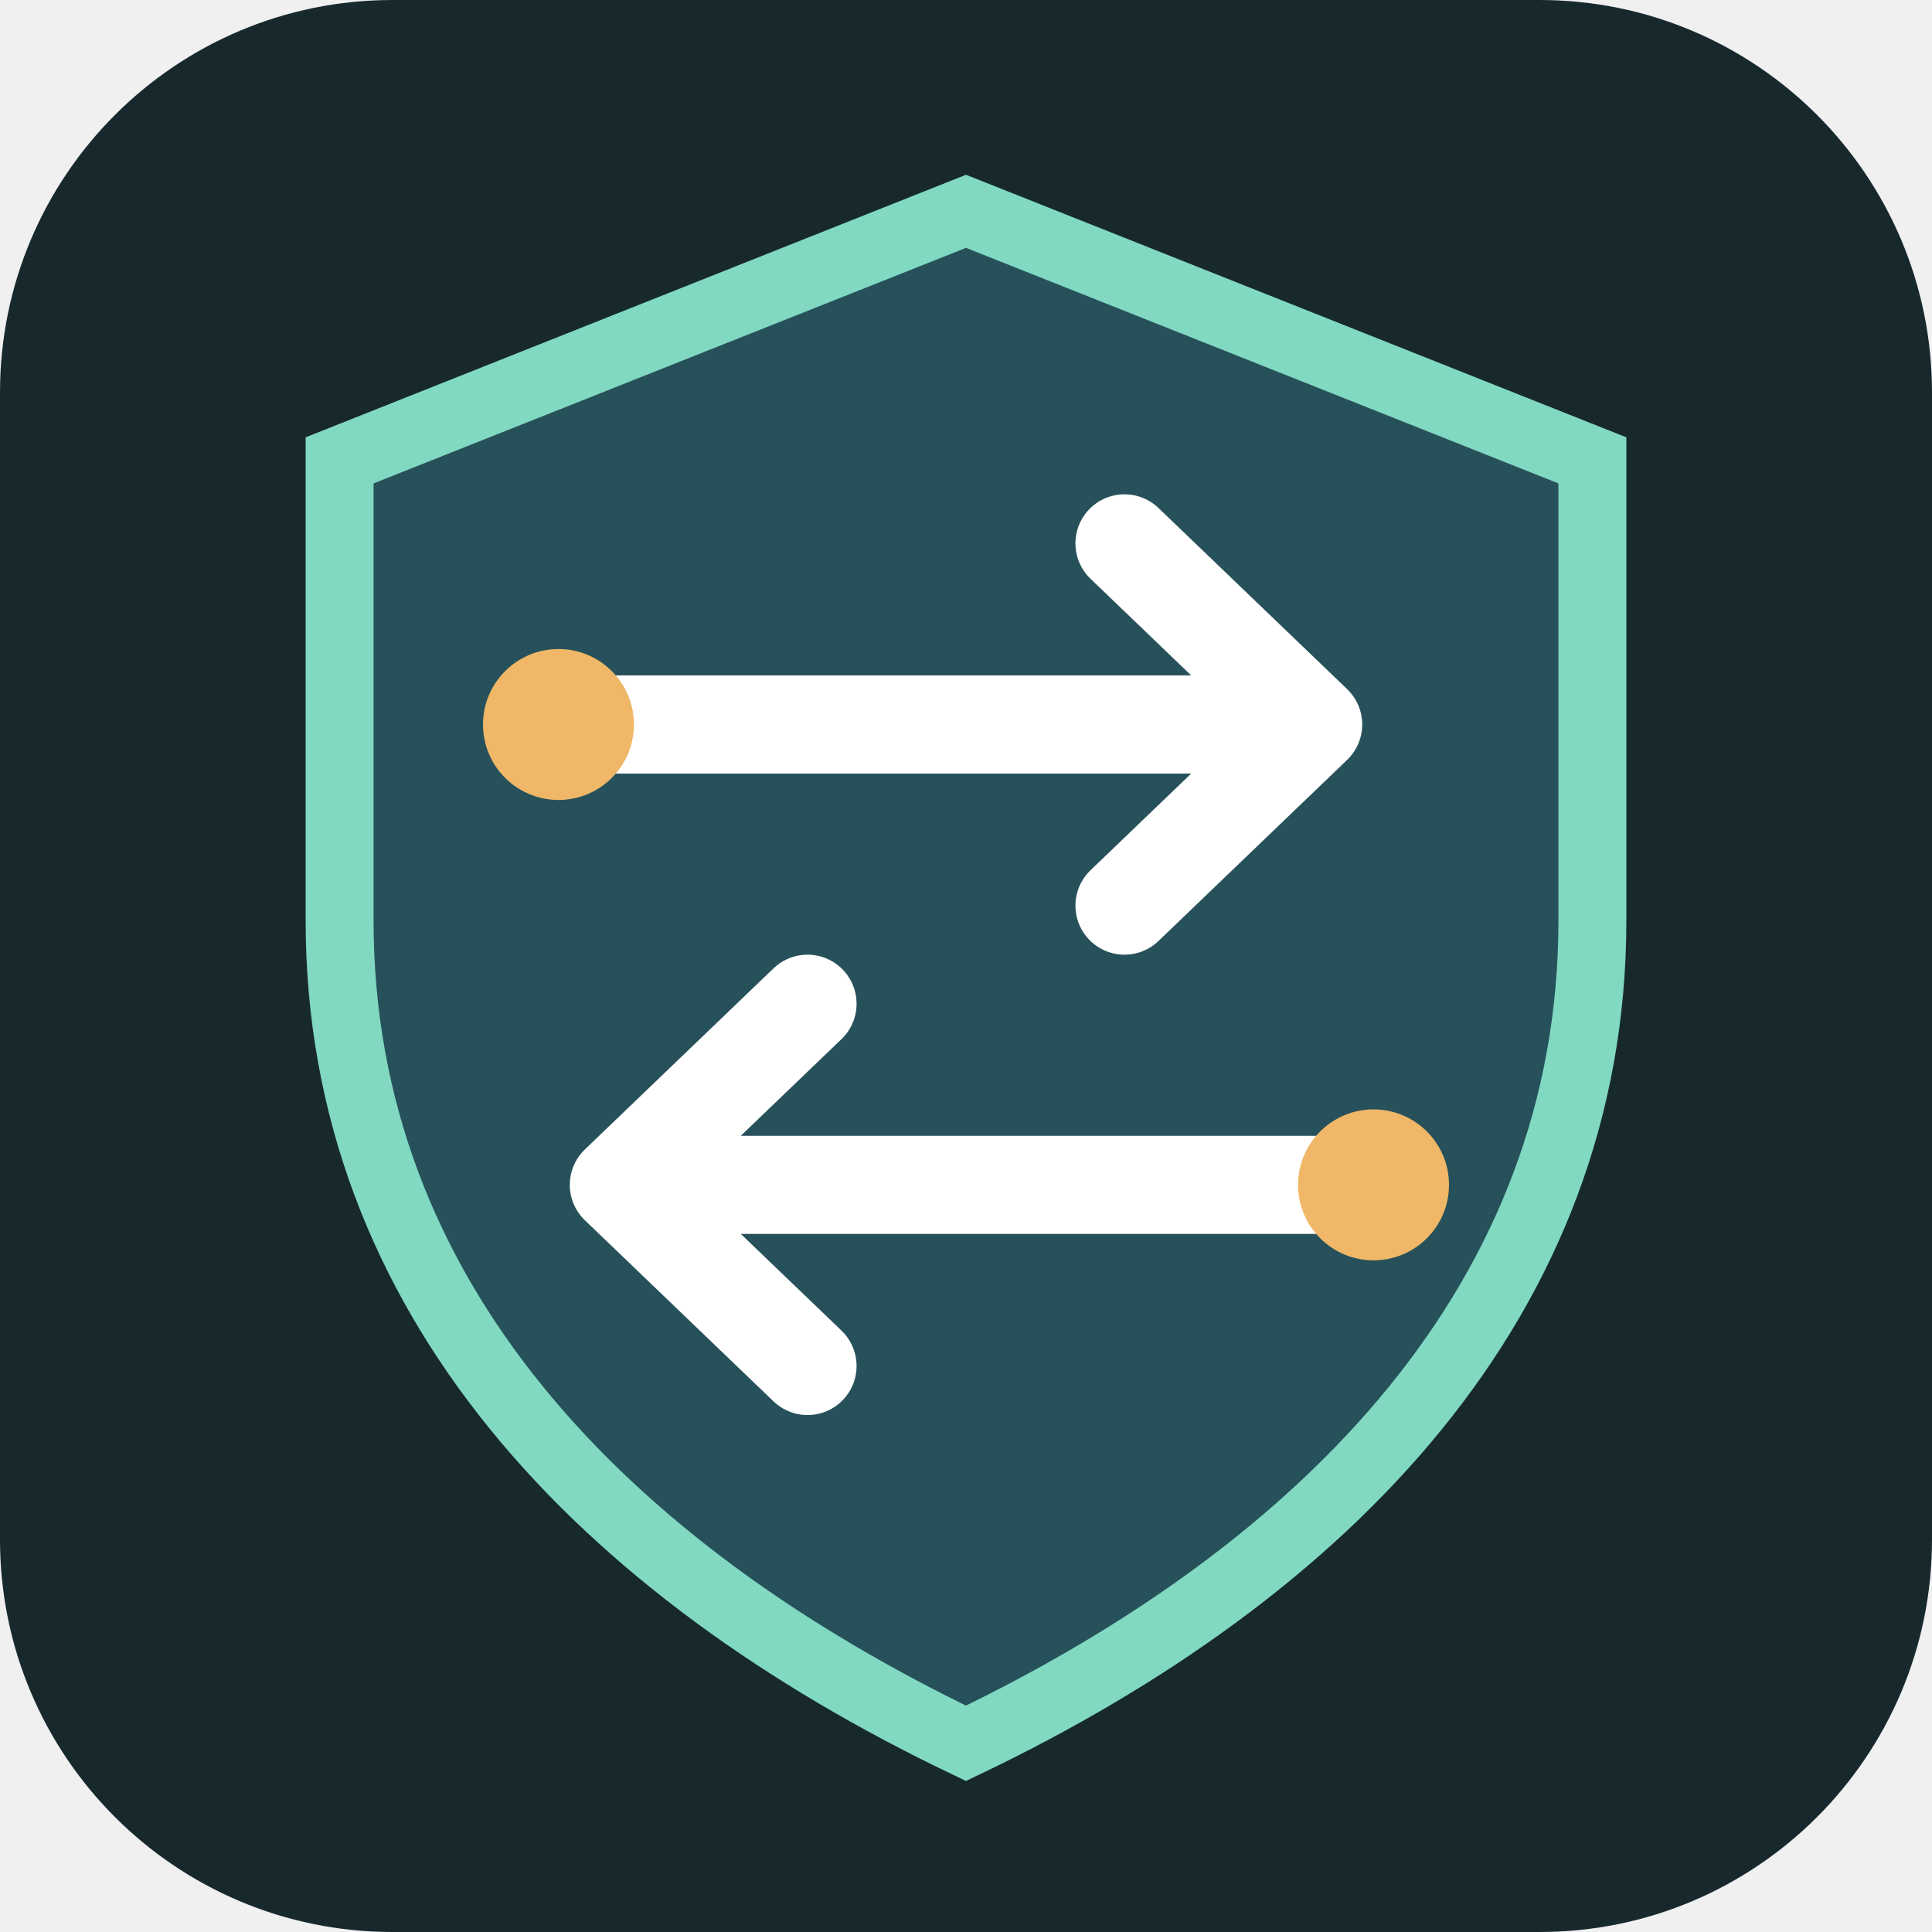
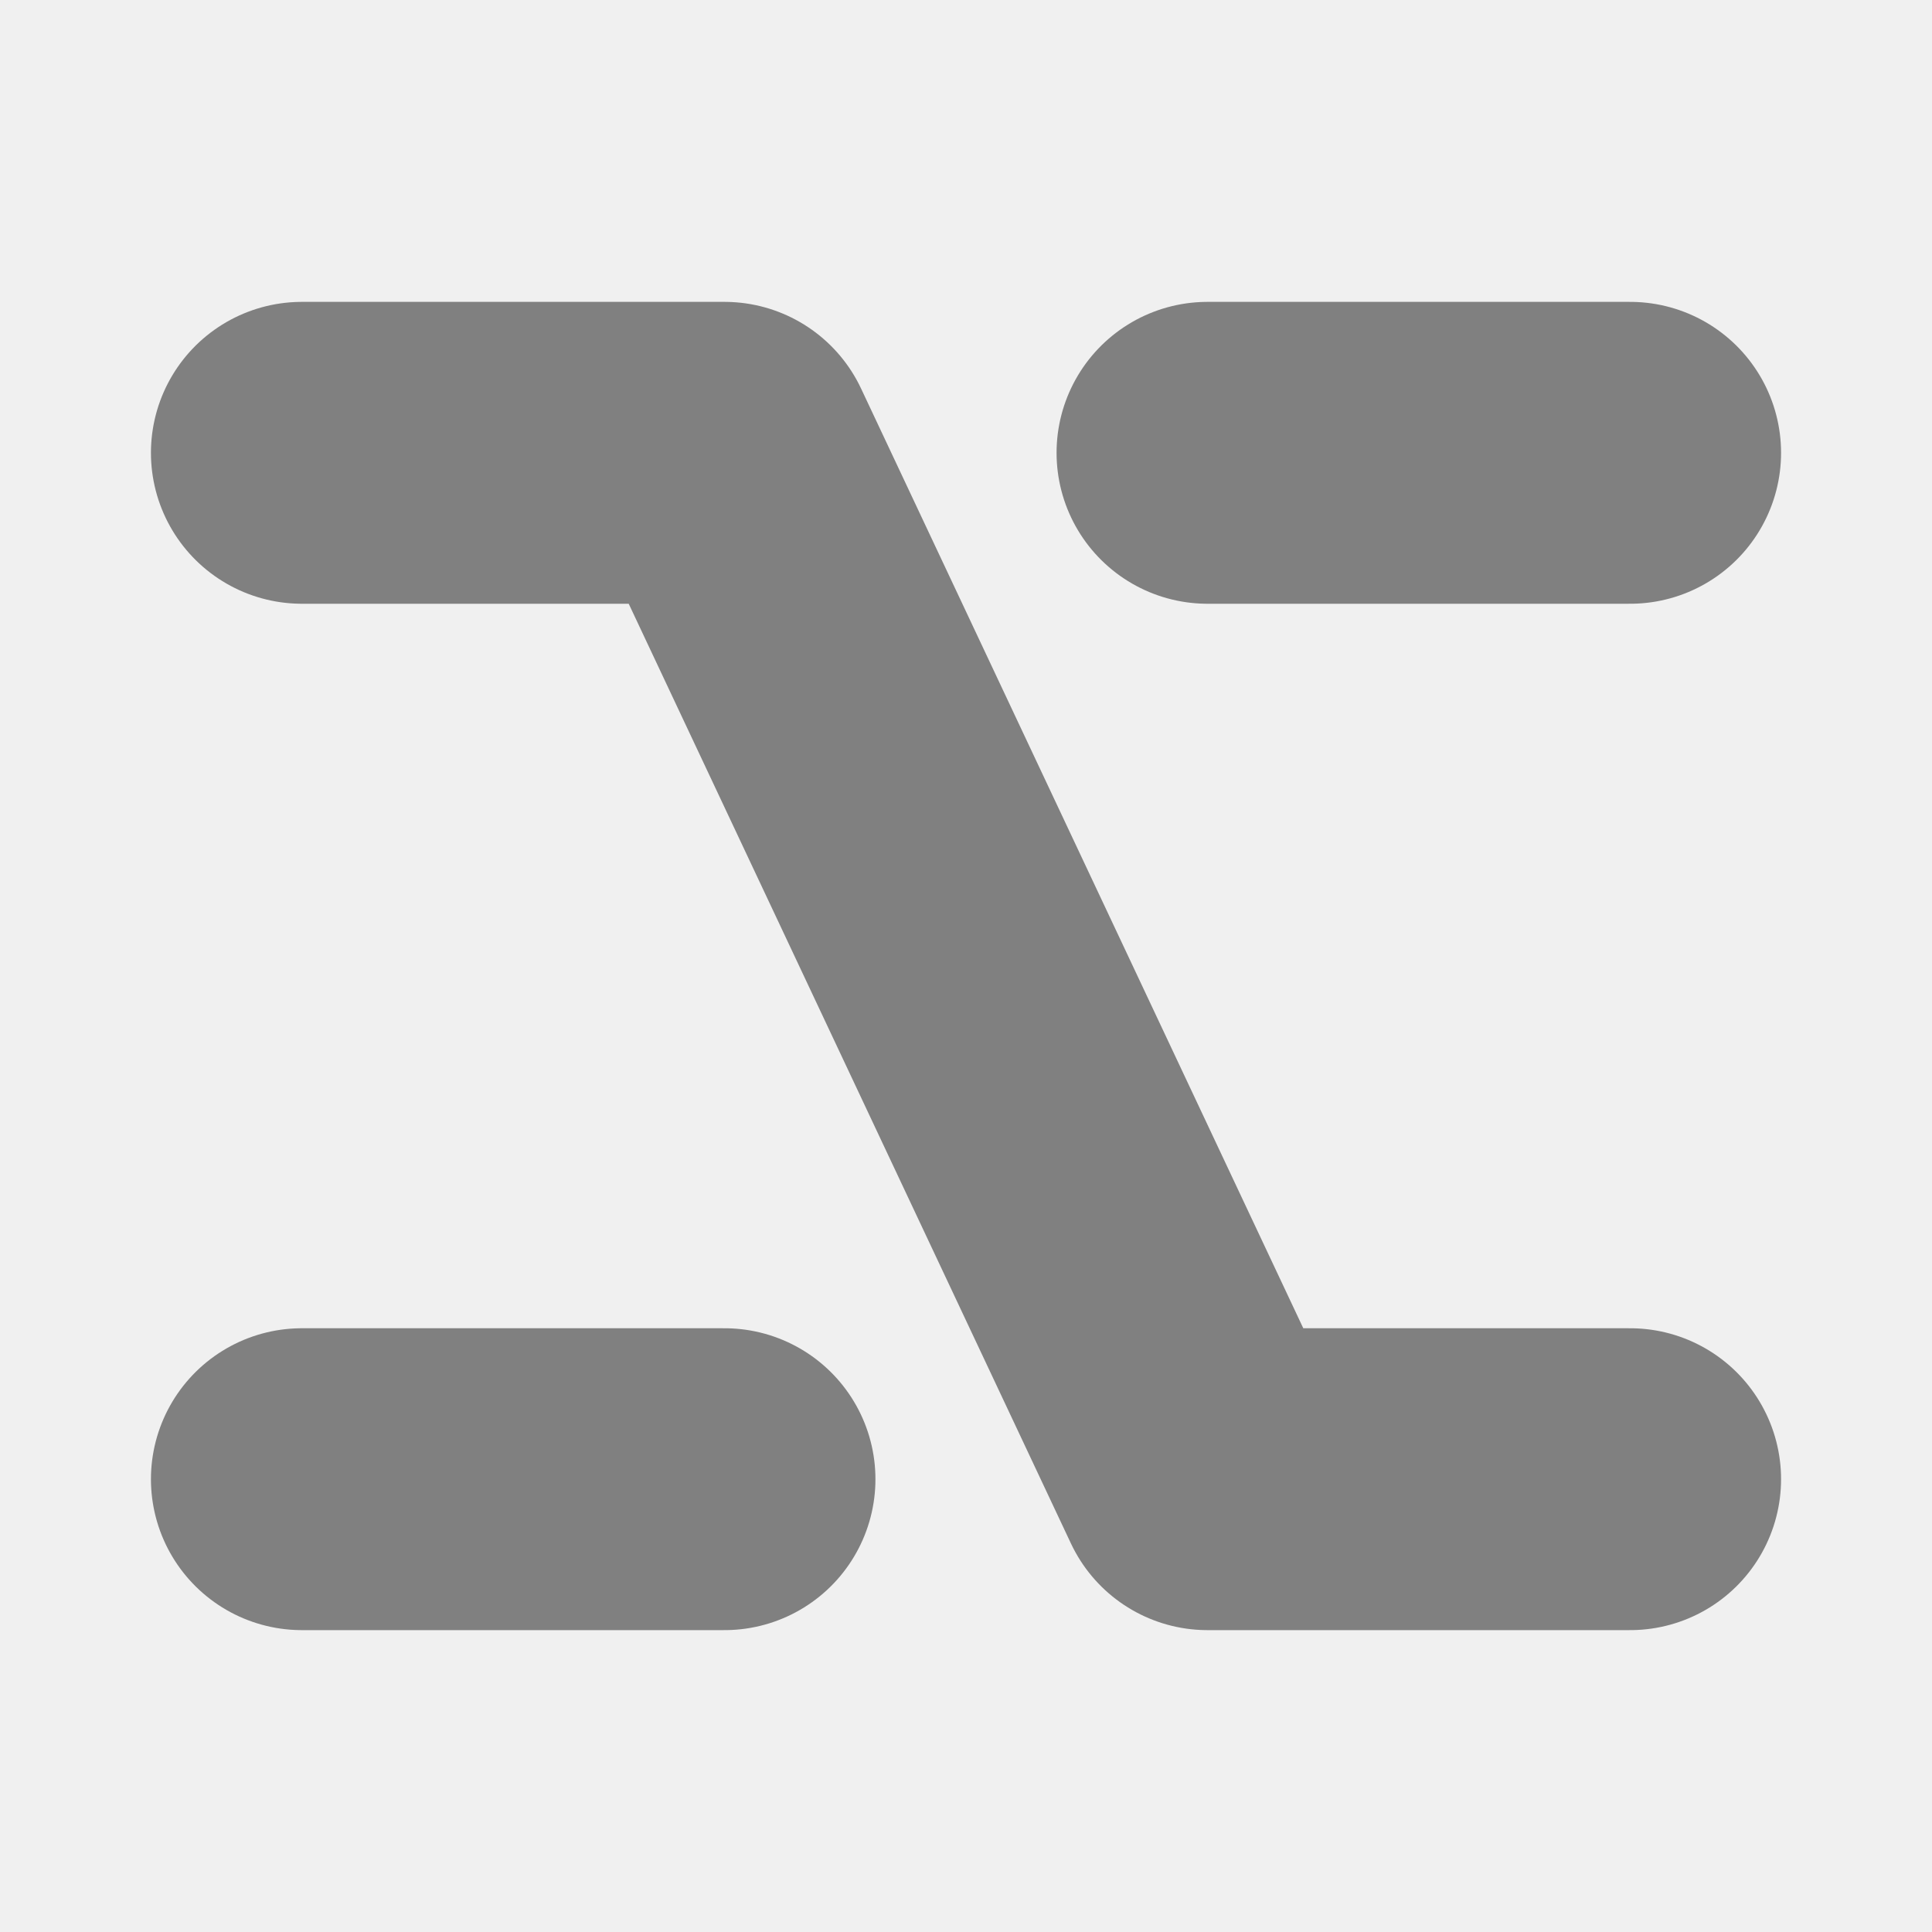
- <svg xmlns="http://www.w3.org/2000/svg" viewBox="0 0 256 256" role="img" aria-label="Deadlock Guard shield and handoff arrows">
-   <rect width="256" height="256" rx="52" fill="#18292e" />
-   <path d="M128 28 211 61v61c0 50-35 86-83 109-48-23-83-59-83-109V61z" fill="#27515a" stroke="#81d9c2" stroke-width="9" />
-   <path d="M75 96h97m-23-24 25 24-25 24M181 157H84m23-24-25 24 25 24" fill="none" stroke="#fff" stroke-width="13" stroke-linecap="round" stroke-linejoin="round" />
-   <circle cx="74" cy="96" r="10" fill="#efb767" />
-   <circle cx="182" cy="157" r="10" fill="#efb767" />
+ <svg xmlns="http://www.w3.org/2000/svg" viewBox="0 0 64 64" color="#808080" role="img" aria-labelledby="title">
+   <path d="M10 15H24L40 49H54M10 49H24M40 15H54" fill="none" stroke="currentColor" stroke-width="10" stroke-linecap="round" stroke-linejoin="round" />
</svg>
